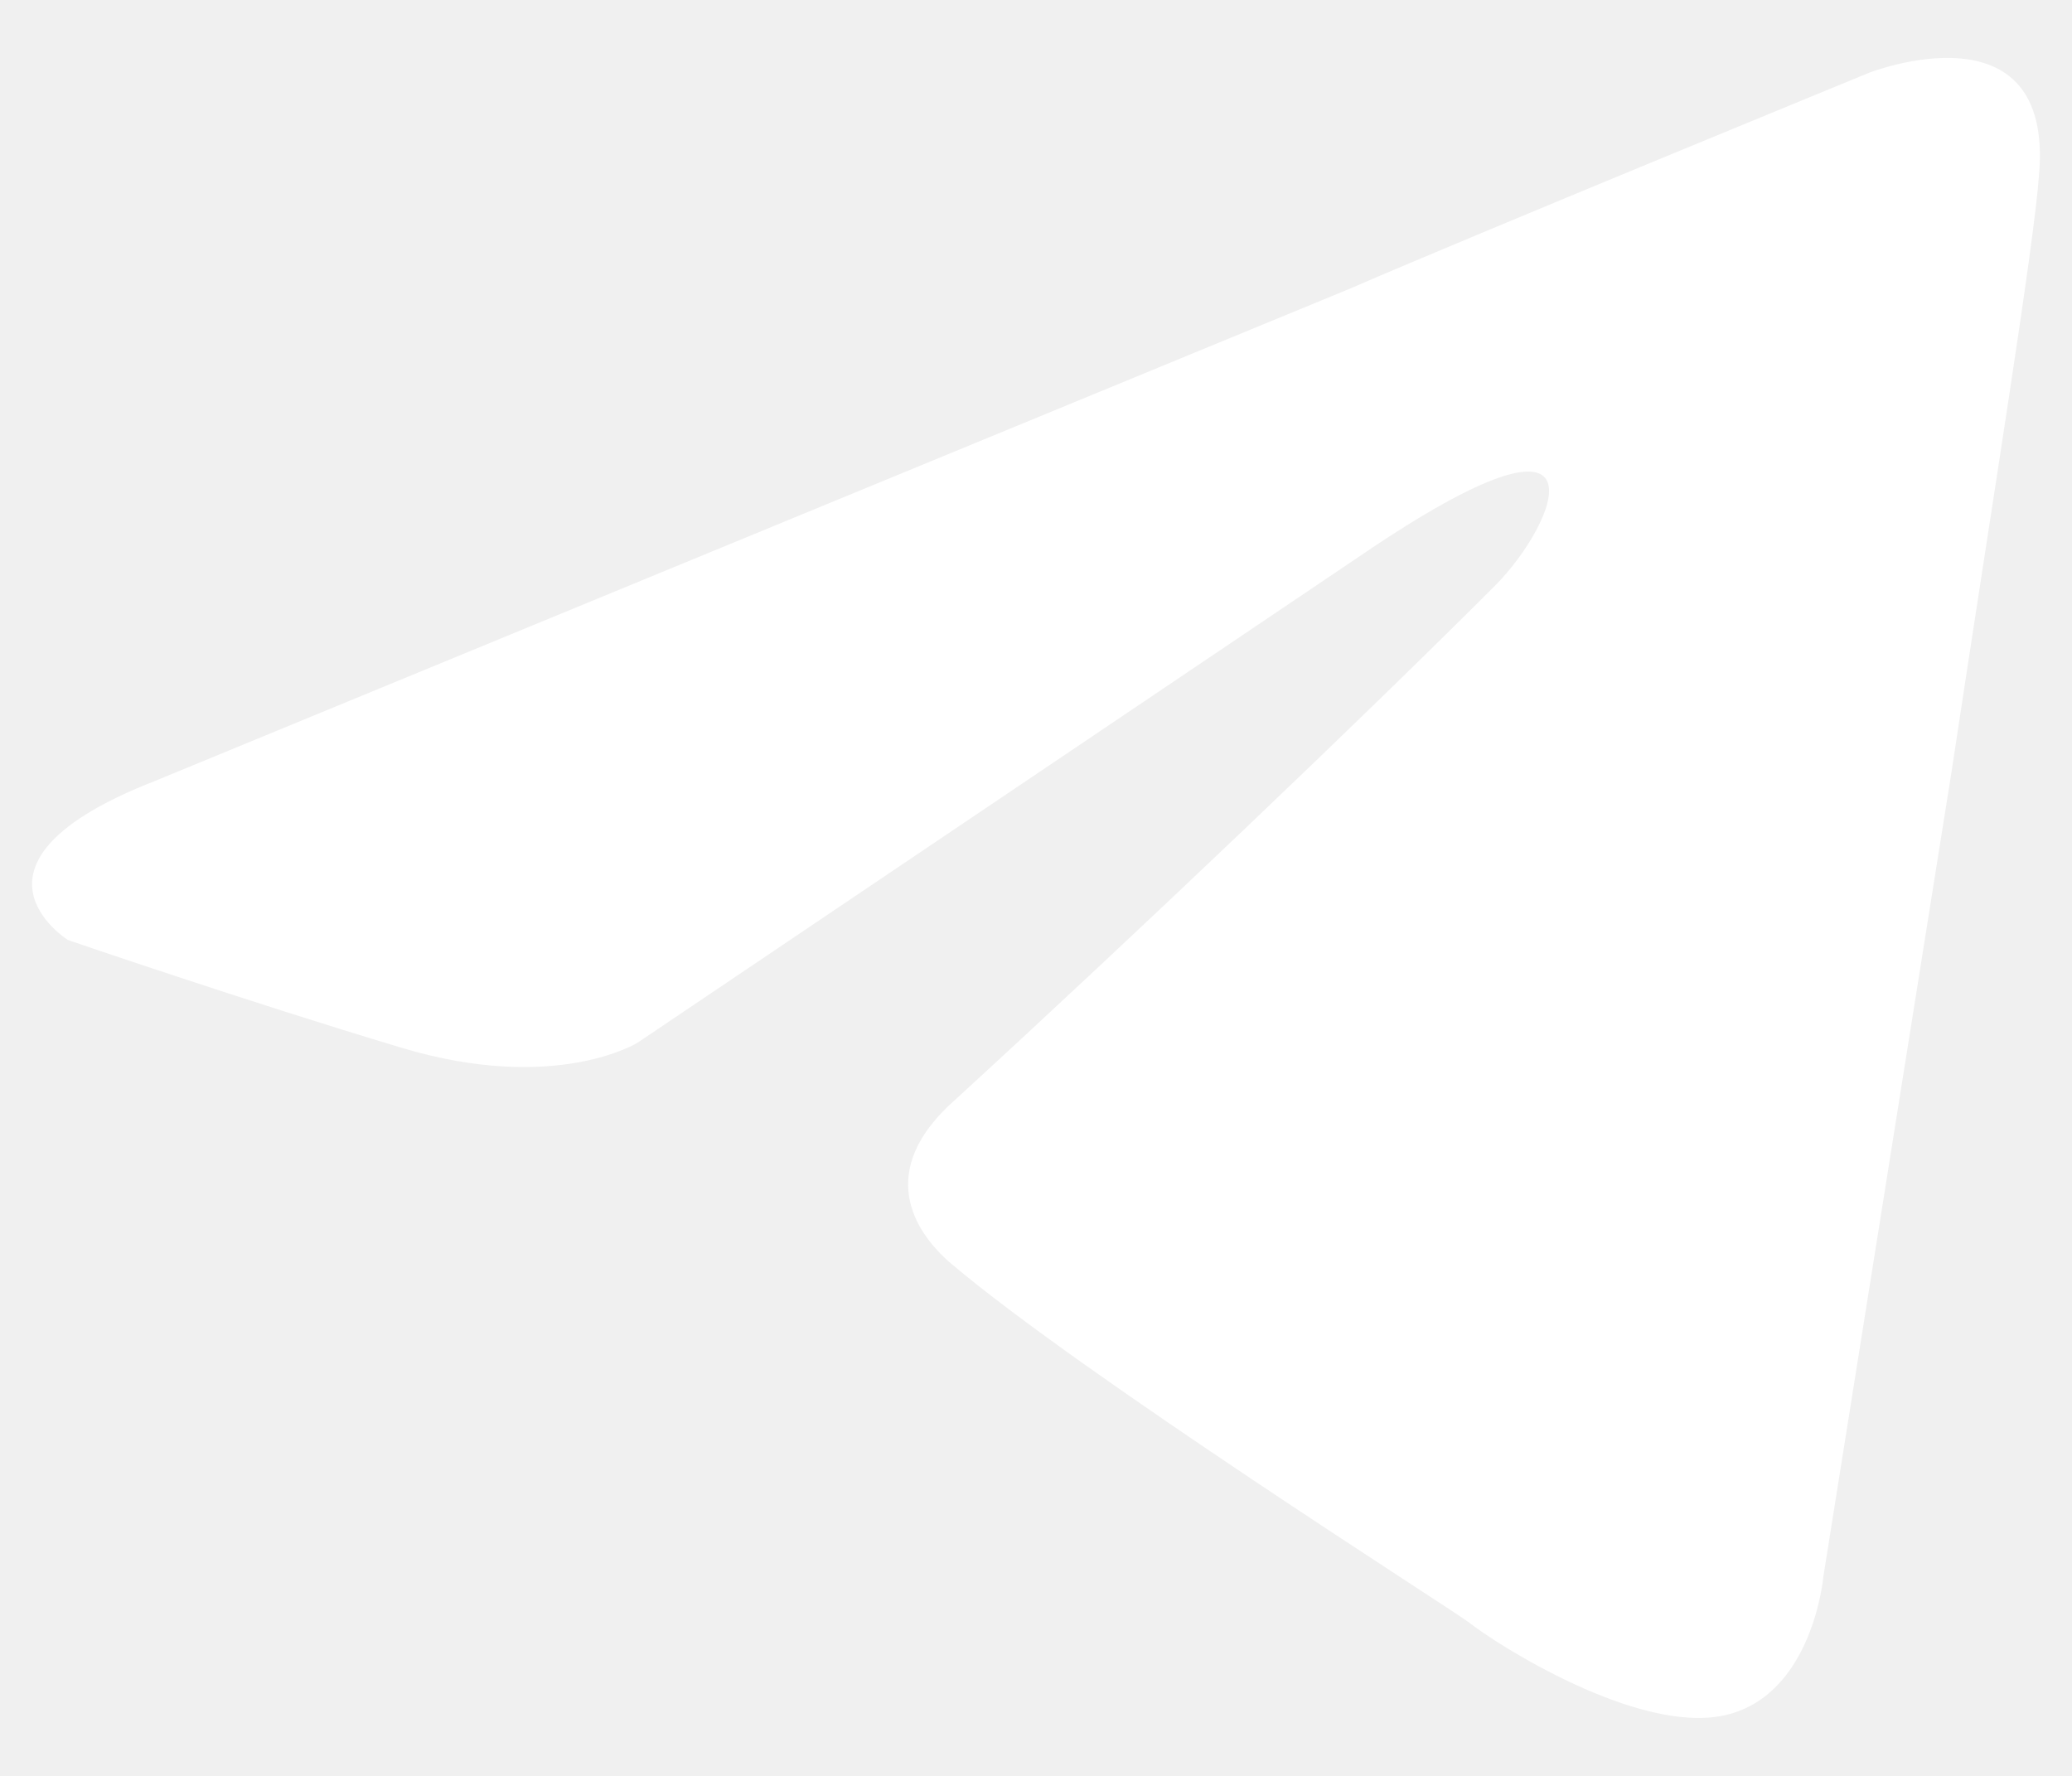
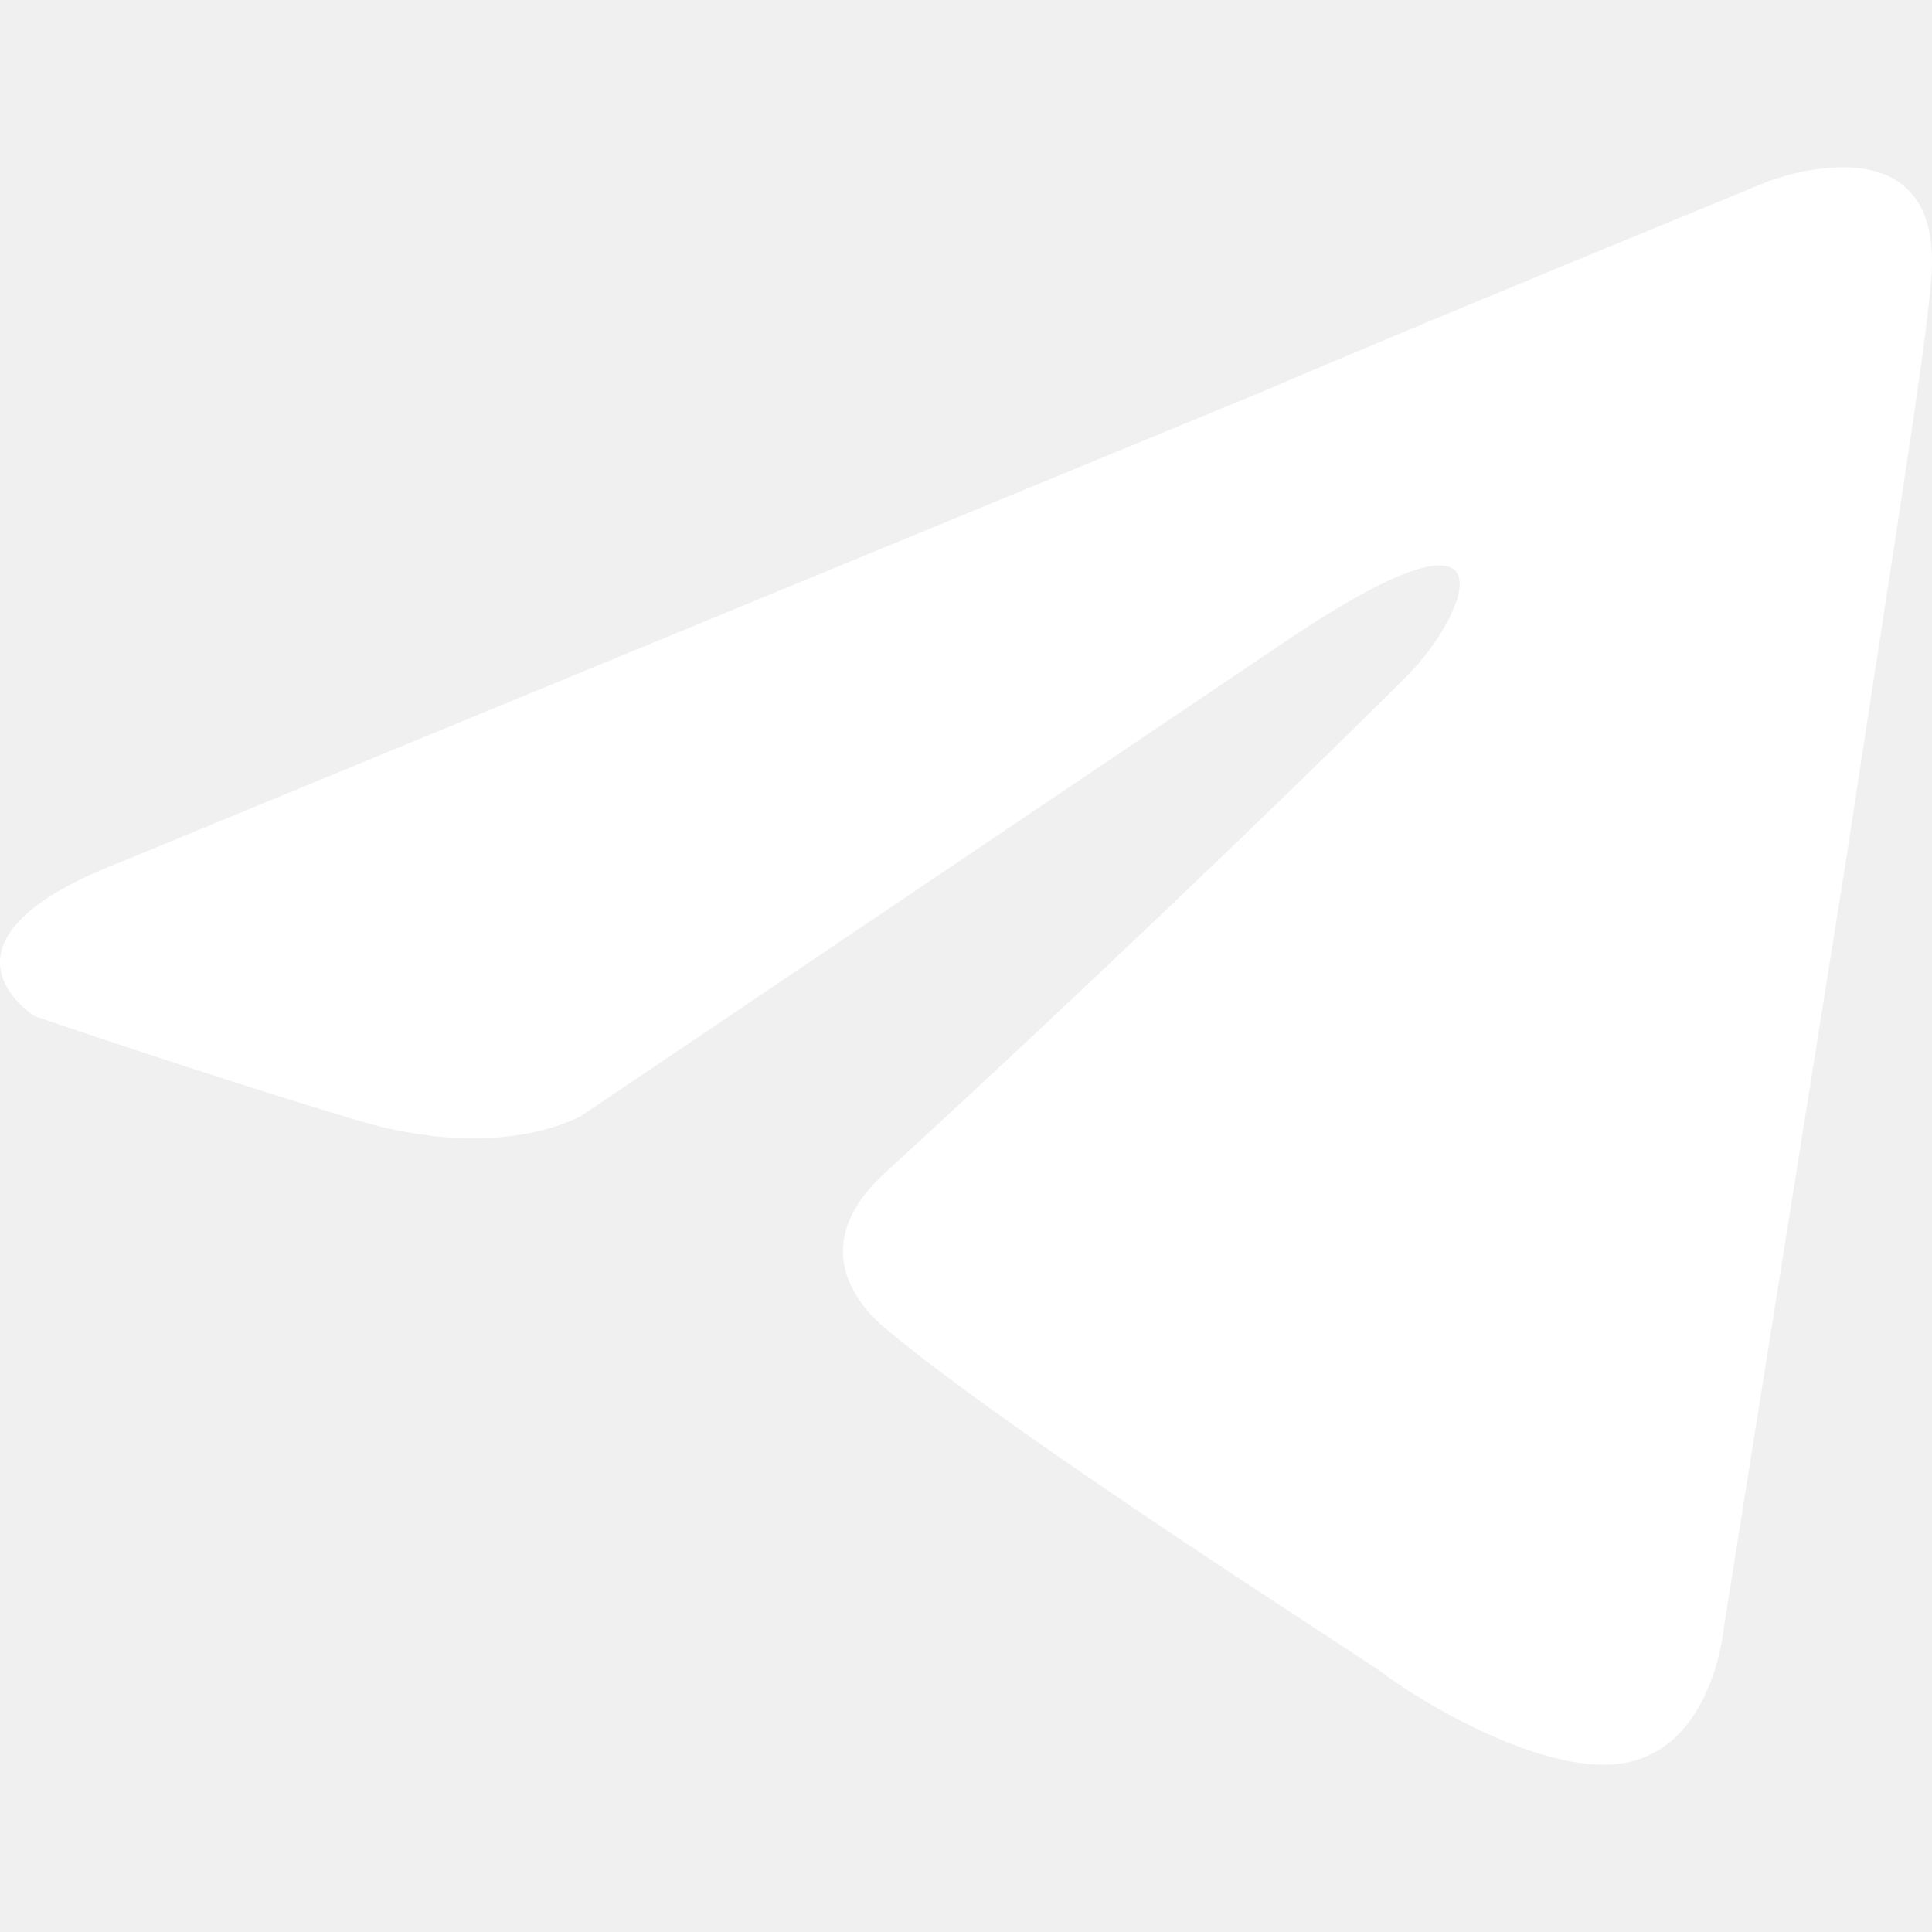
- <svg xmlns="http://www.w3.org/2000/svg" viewBox="0 0 140 120" version="1.1" id="svg15" width="140" height="120">
+ <svg xmlns="http://www.w3.org/2000/svg" viewBox="0 0 128 128" version="1.1" id="svg15" width="128" height="128">
  <defs id="defs7">
    <linearGradient id="A" x1="46.136" x2="28.836" y1="11.536" y2="51.9" gradientUnits="userSpaceOnUse" gradientTransform="matrix(3.468208,0,0,3.468208,0,-9.9925835e-6)">
      <stop stop-color="#37aee2" offset="0" id="stop2" />
      <stop stop-color="#1e96c8" offset="1" id="stop4" />
    </linearGradient>
  </defs>
-   <path style="fill:#ffffff;stroke-width:3.468" id="path11" d="M 10.486,52.765 91.295,19.47 C 99.272,16.002 126.324,4.904 126.324,4.904 c 0,0 12.486,-4.855 11.445,6.936 -0.347,4.855 -3.121,21.85 -5.896,40.231 l -8.671,54.451 c 0,0 -0.694,7.977 -6.59,9.364 -5.896,1.387 -15.607,-4.855 -17.341,-6.243 -1.387,-1.04 -26.012,-16.647 -35.029,-24.277 -2.428,-2.081 -5.202,-6.243 0.347,-11.098 12.486,-11.445 27.399,-25.665 36.416,-34.682 4.162,-4.162 8.324,-13.873 -9.017,-2.081 l -48.902,32.948 c 0,0 -5.549,3.468 -15.954,0.347 -10.405,-3.121 -22.543,-7.283 -22.543,-7.283 0,0 -8.324,-5.202 5.896,-10.751 z" />
+   <path style="fill:#ffffff;stroke-width:3.272" id="path11" d="m 7.847,57.174 76.245,-31.414 c 7.526,-3.272 33.051,-13.744 33.051,-13.744 0,0 11.78,-4.581 10.799,6.545 -0.327,4.581 -2.945,20.616 -5.563,37.959 l -8.181,51.376 c 0,0 -0.654,7.526 -6.217,8.835 -5.563,1.309 -14.725,-4.581 -16.362,-5.89 C 90.31,109.858 67.077,95.133 58.568,87.934 56.278,85.97 53.66,82.044 58.896,77.462 70.676,66.664 84.747,53.247 93.255,44.739 97.182,40.812 101.109,31.65 84.747,42.776 L 38.607,73.863 c 0,0 -5.236,3.272 -15.053,0.327 C 13.738,71.245 2.284,67.318 2.284,67.318 c 0,0 -7.854,-4.908 5.563,-10.144 z" />
</svg>
